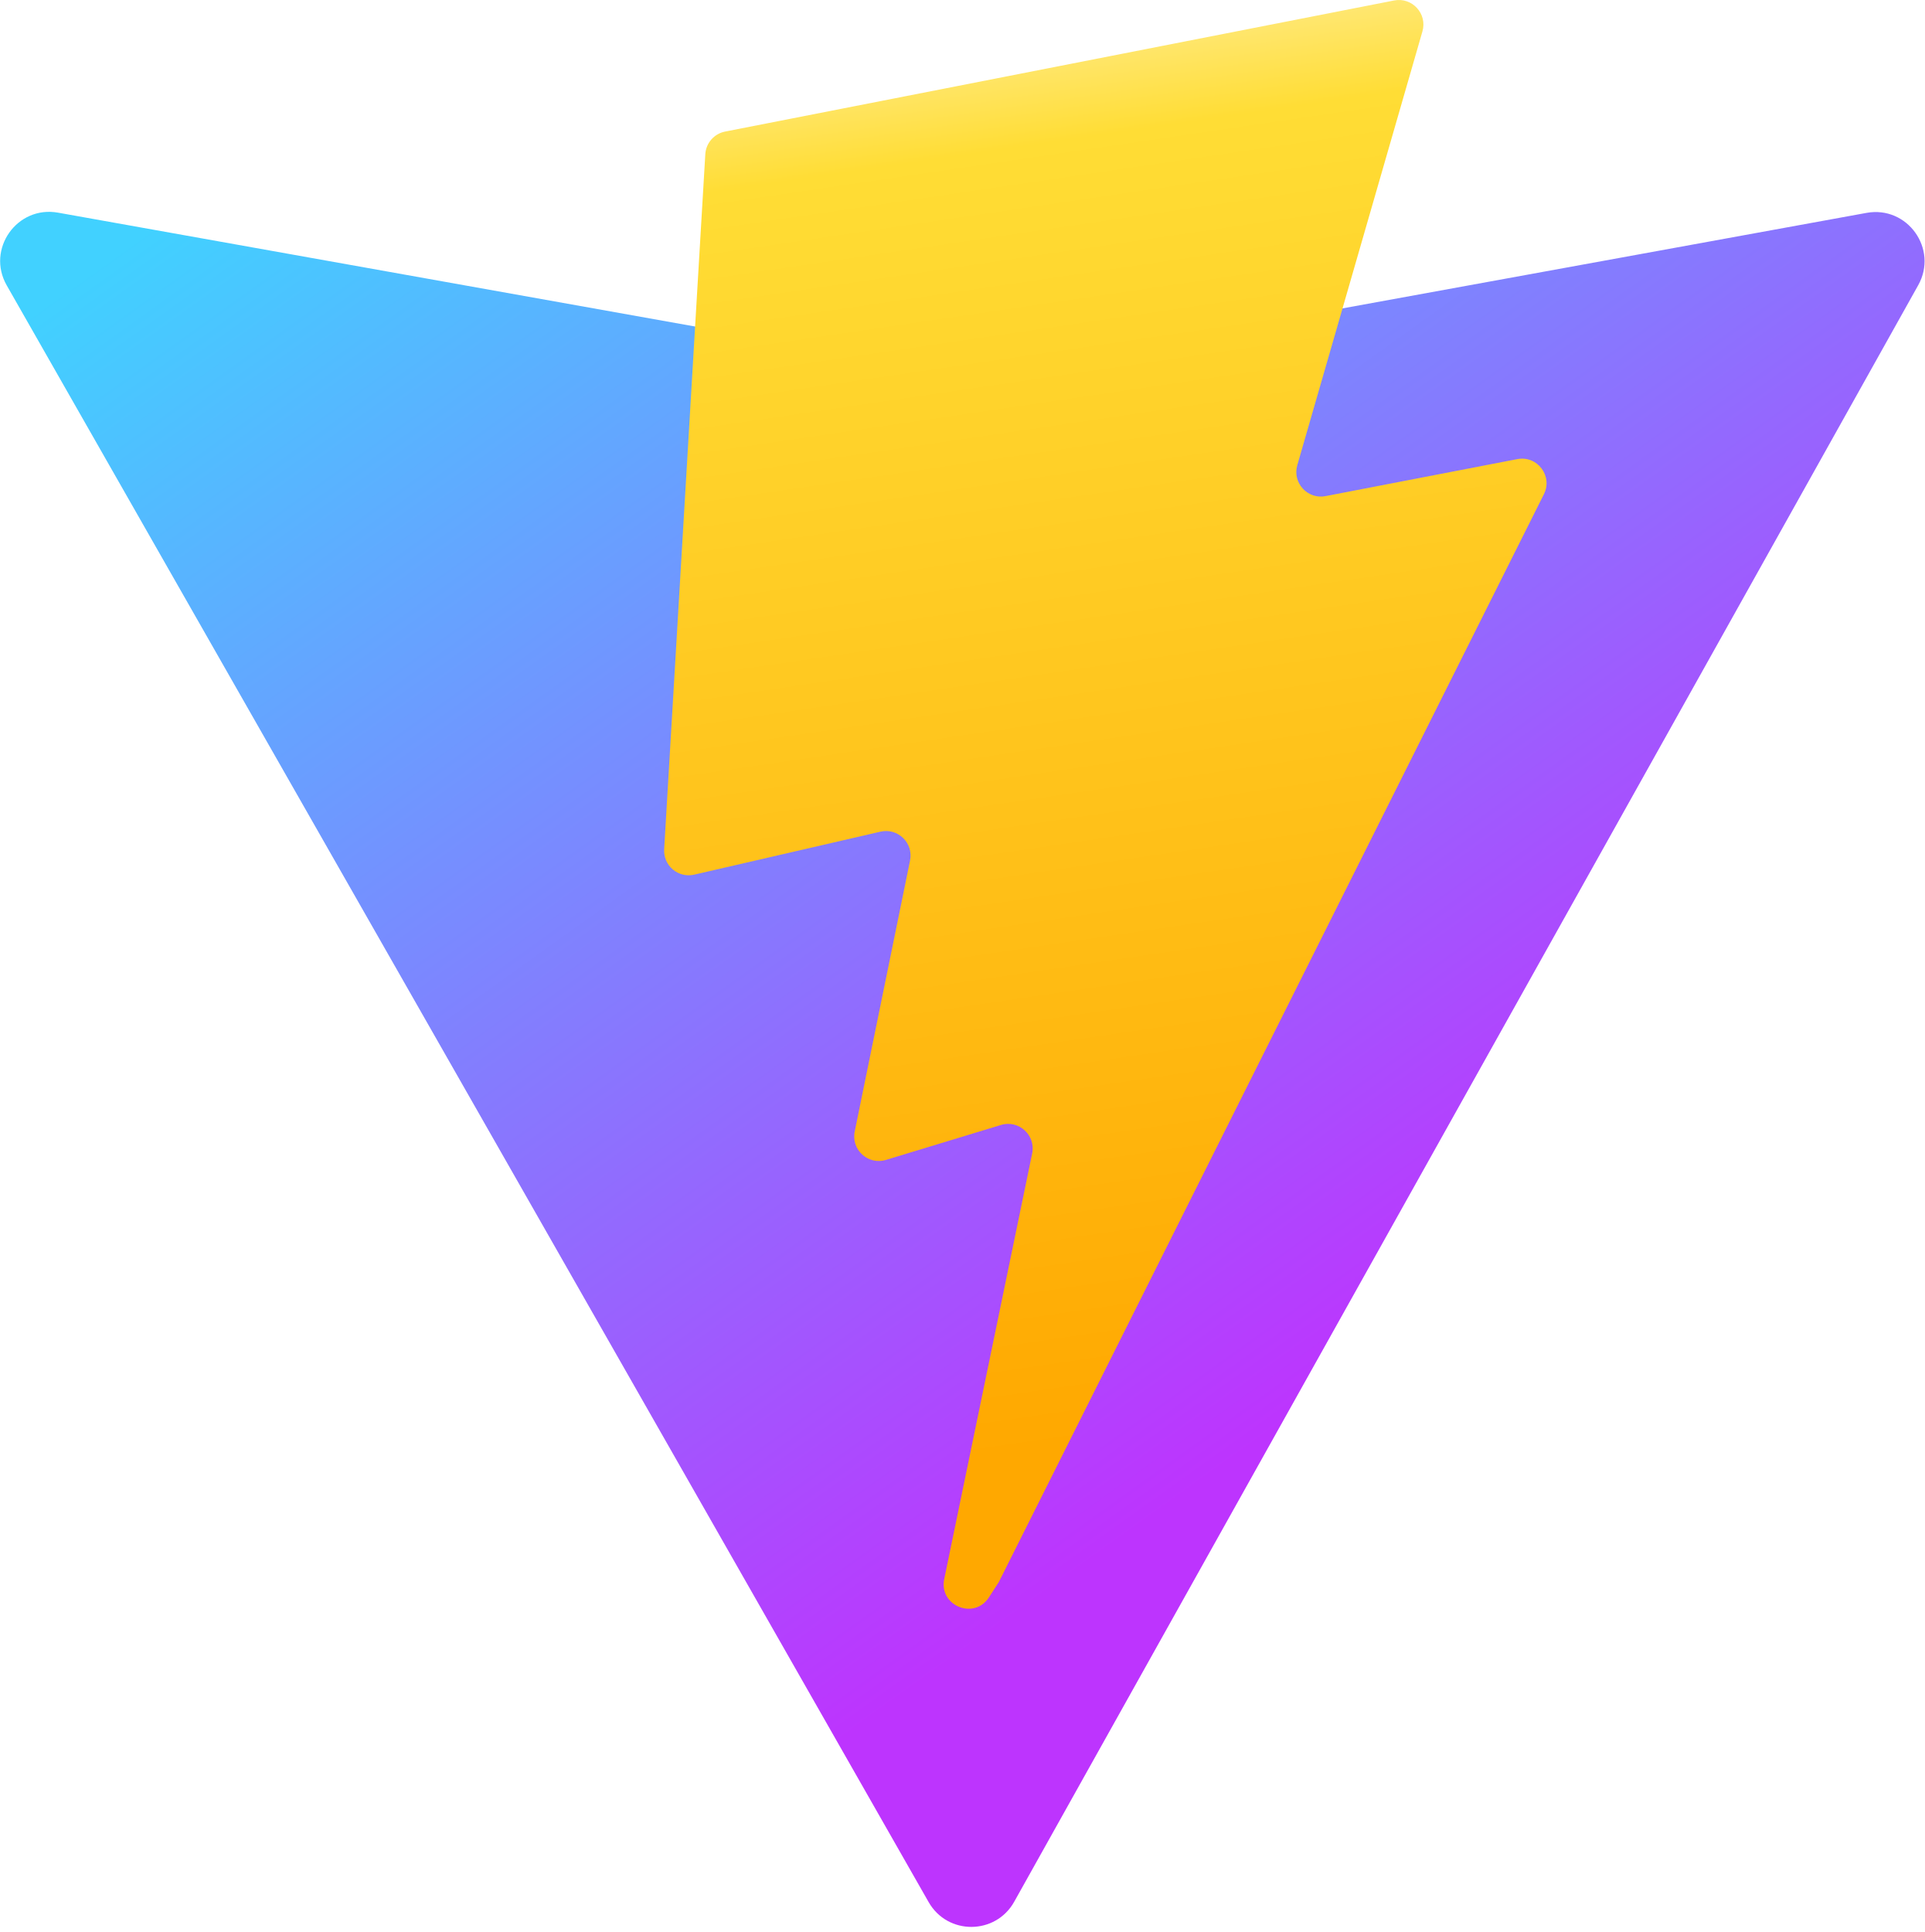
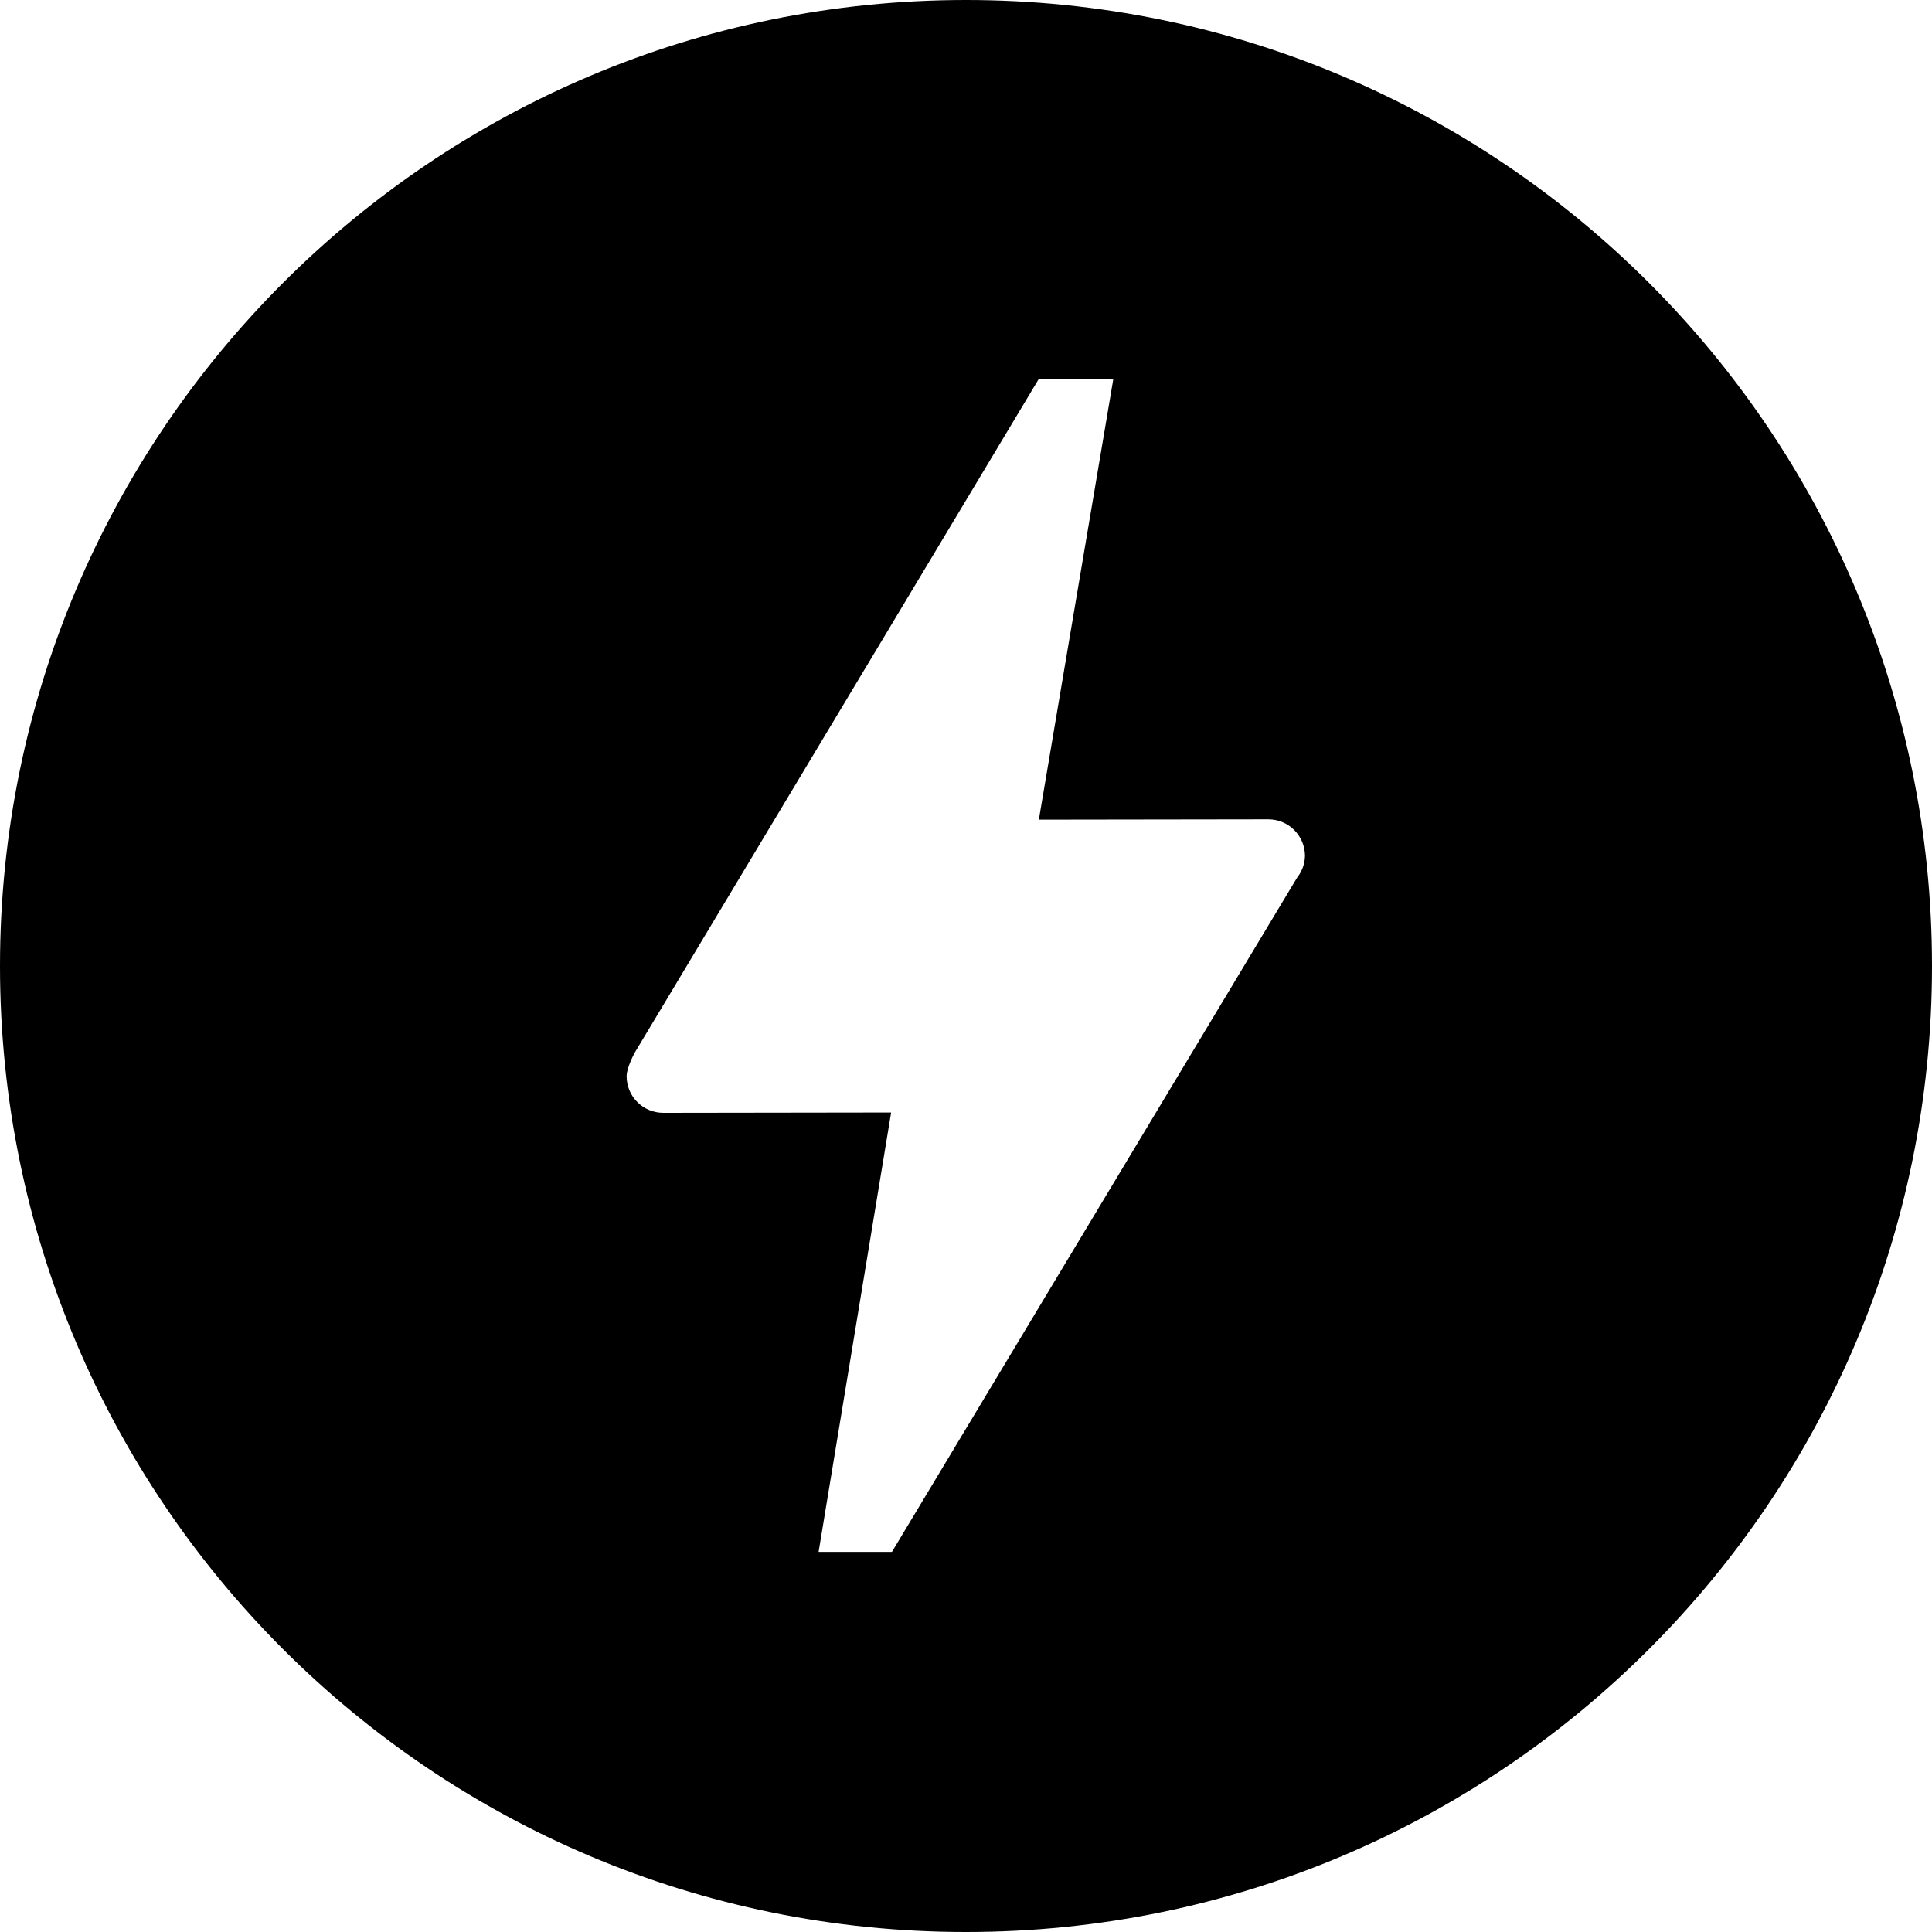
- <svg xmlns="http://www.w3.org/2000/svg" aria-hidden="true" role="img" class="iconify iconify--logos" width="31.88" height="32" preserveAspectRatio="xMidYMid meet" viewBox="0 0 256 257">
-   <defs>
-     <linearGradient id="IconifyId1813088fe1fbc01fb466" x1="-.828%" x2="57.636%" y1="7.652%" y2="78.411%">
-       <stop offset="0%" stop-color="#41D1FF" />
-       <stop offset="100%" stop-color="#BD34FE" />
-     </linearGradient>
-     <linearGradient id="IconifyId1813088fe1fbc01fb467" x1="43.376%" x2="50.316%" y1="2.242%" y2="89.03%">
-       <stop offset="0%" stop-color="#FFEA83" />
-       <stop offset="8.333%" stop-color="#FFDD35" />
-       <stop offset="100%" stop-color="#FFA800" />
-     </linearGradient>
-   </defs>
-   <path fill="url(#IconifyId1813088fe1fbc01fb466)" d="M255.153 37.938L134.897 252.976c-2.483 4.44-8.862 4.466-11.382.048L.875 37.958c-2.746-4.814 1.371-10.646 6.827-9.67l120.385 21.517a6.537 6.537 0 0 0 2.322-.004l117.867-21.483c5.438-.991 9.574 4.796 6.877 9.62Z" />
-   <path fill="url(#IconifyId1813088fe1fbc01fb467)" d="M185.432.063L96.44 17.501a3.268 3.268 0 0 0-2.634 3.014l-5.474 92.456a3.268 3.268 0 0 0 3.997 3.378l24.777-5.718c2.318-.535 4.413 1.507 3.936 3.838l-7.361 36.047c-.495 2.426 1.782 4.5 4.151 3.78l15.304-4.649c2.372-.72 4.652 1.36 4.15 3.788l-11.698 56.621c-.732 3.542 3.979 5.473 5.943 2.437l1.313-2.028l72.516-144.72c1.215-2.423-.88-5.186-3.54-4.672l-25.505 4.922c-2.396.462-4.435-1.77-3.759-4.114l16.646-57.705c.677-2.35-1.37-4.583-3.769-4.113Z" />
+ <svg xmlns="http://www.w3.org/2000/svg" viewBox="0 0 24 24">
+   <path d="m12 0c6.628 0 12 5.373 12 12s-5.372 12-12 12c-6.627 0-12-5.373-12-12s5.373-12 12-12zm-.92 19.278 5.034-8.377a.444.444 0 0 0 .097-.268.455.455 0 0 0 -.455-.455l-2.851.004.924-5.468-.927-.003-5.018 8.367s-.1.183-.1.291c0 .251.204.455.455.455l2.831-.004-.901 5.458z" />
</svg>
